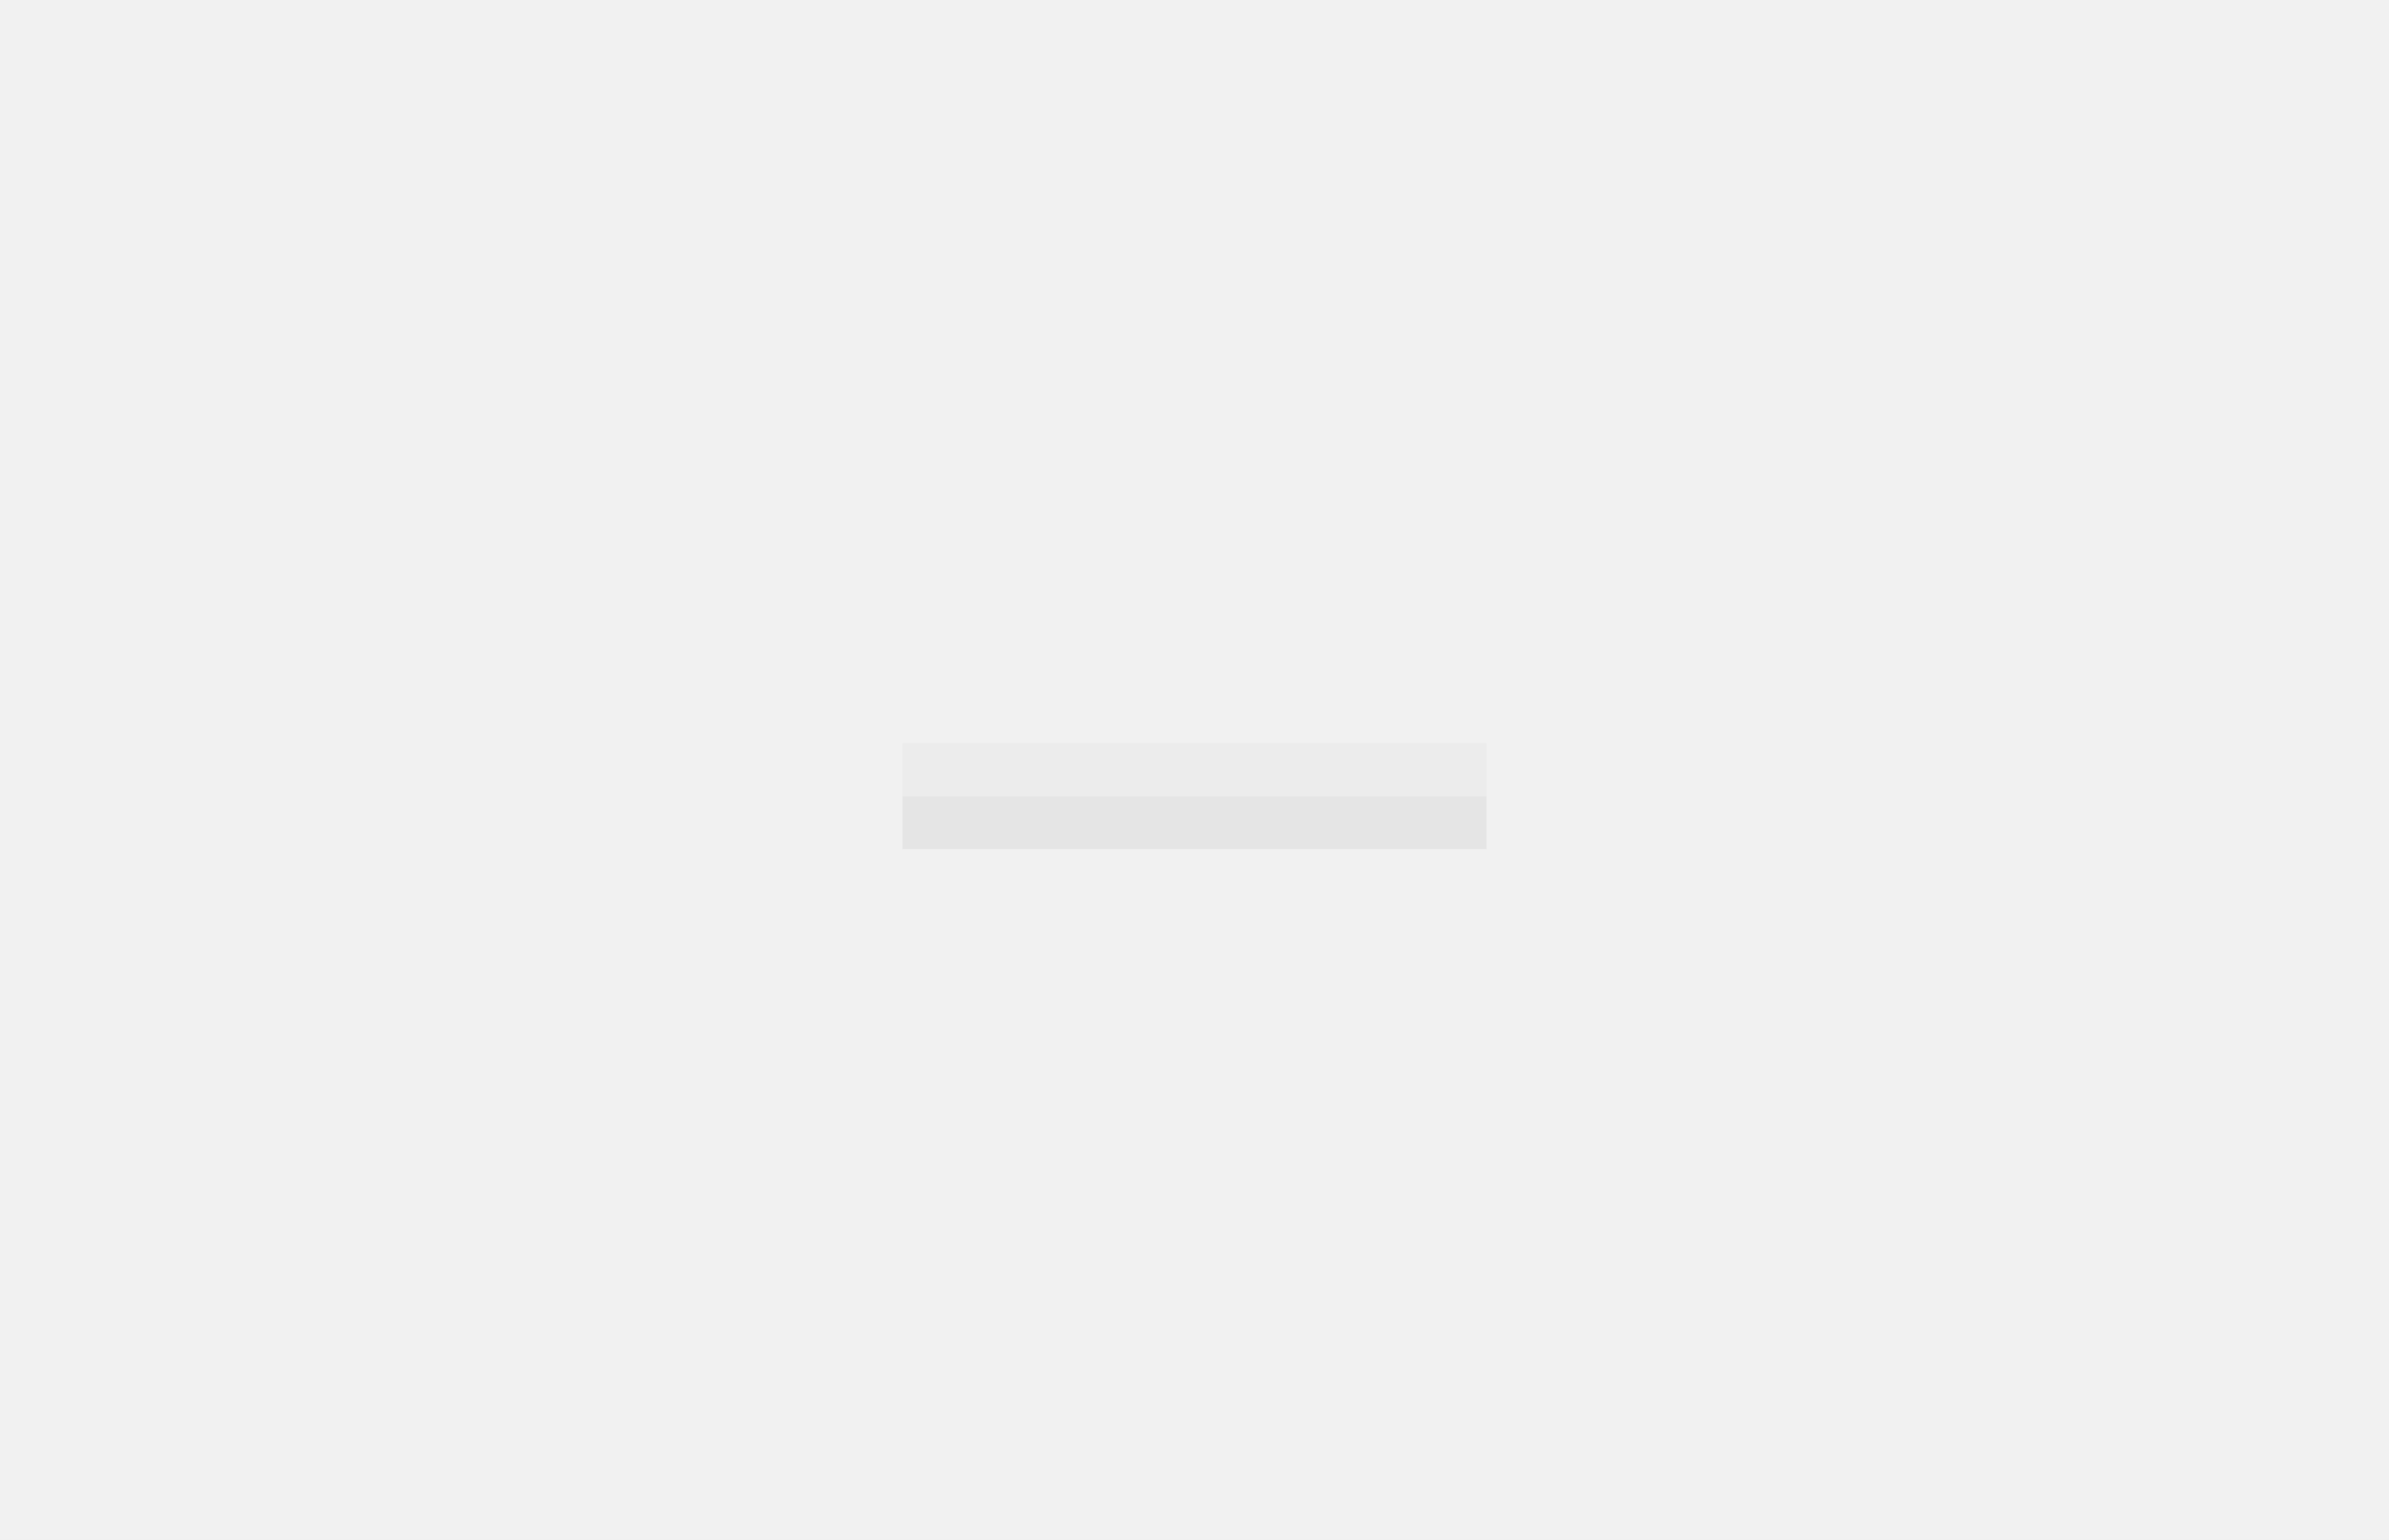
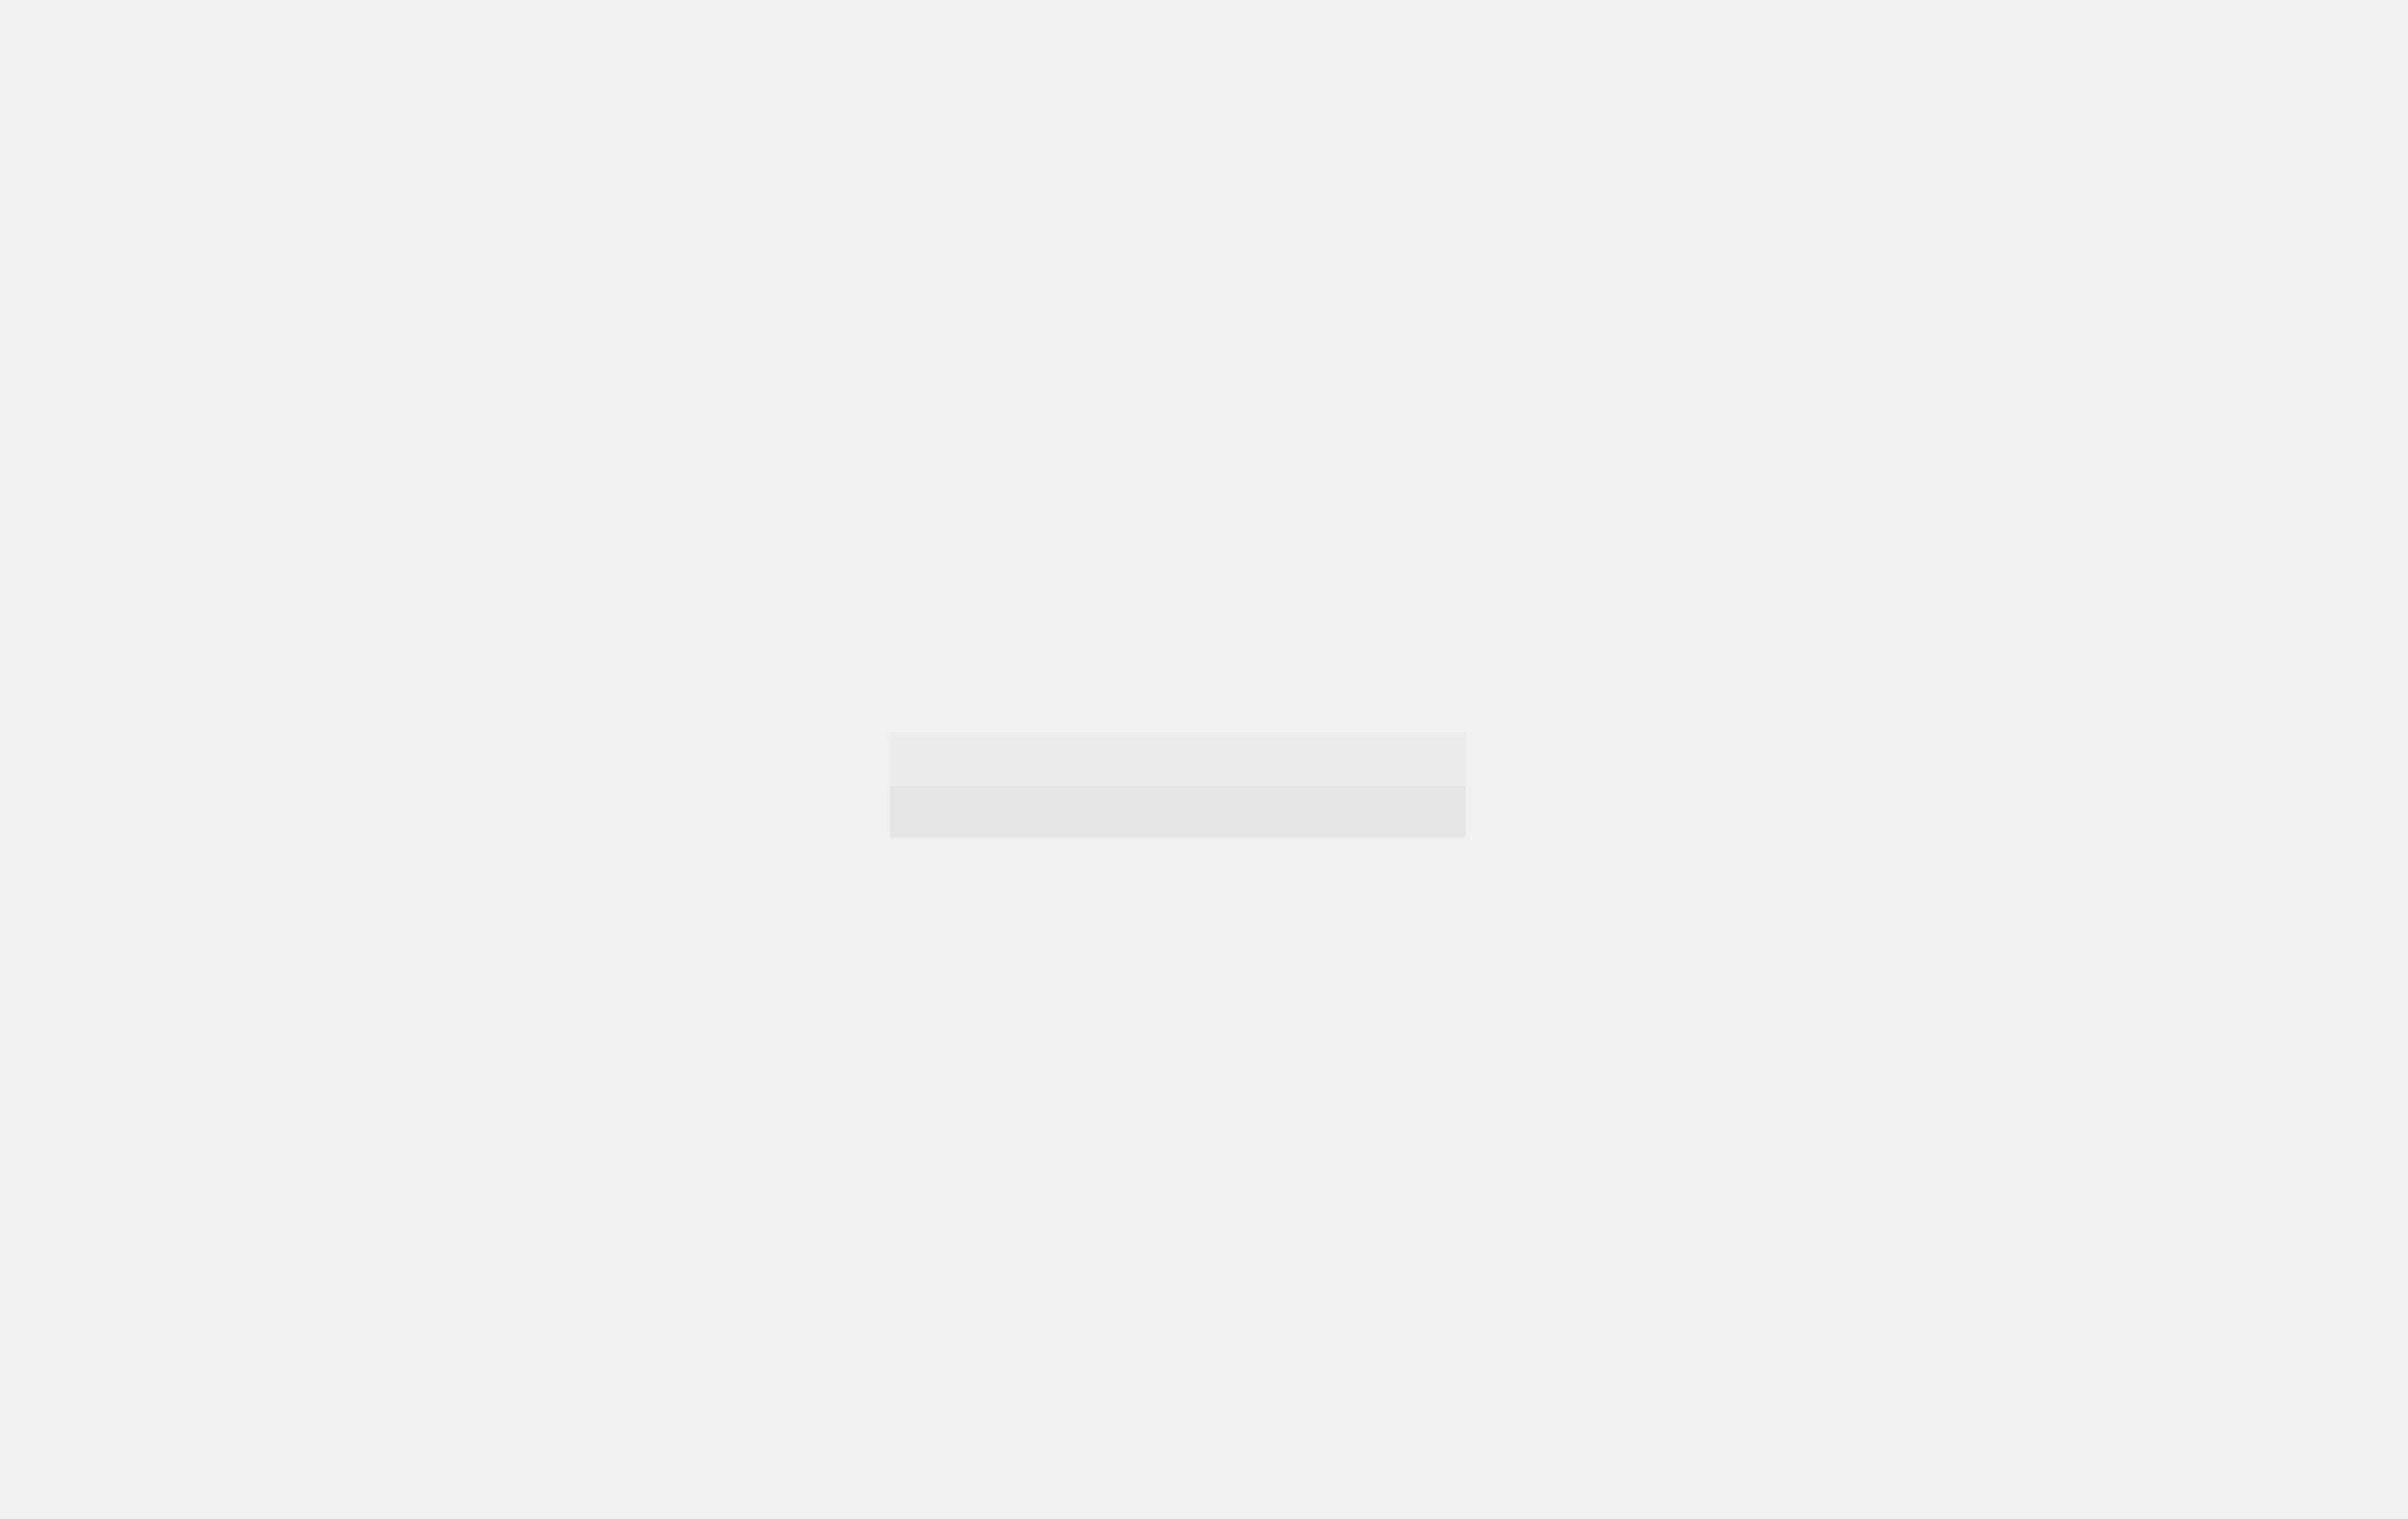
- <svg xmlns="http://www.w3.org/2000/svg" viewBox="0 0 45 29" version="1.1" id="svg5" width="45" height="29" xml:space="preserve">
+ <svg xmlns="http://www.w3.org/2000/svg" viewBox="0 0 46 29" version="1.1" id="svg5" width="46" height="29" xml:space="preserve">
  <defs id="defs9">
    <style type="text/css" id="current-color-scheme-36">
      .ColorScheme-Text {
        color:#eff0f1;
      }
      .ColorScheme-NegativeText {
        color:#da4453;
      }
      </style>
    <style type="text/css" id="current-color-scheme-367">
      .ColorScheme-Text {
        color:#eff0f1;
      }
      .ColorScheme-NegativeText {
        color:#da4453;
      }
      </style>
    <style type="text/css" id="current-color-scheme-5">
      .ColorScheme-Text {
        color:#eff0f1;
      }
      .ColorScheme-NegativeText {
        color:#da4453;
      }
      </style>
    <style type="text/css" id="current-color-scheme-36-3">
      .ColorScheme-Text {
        color:#eff0f1;
      }
      .ColorScheme-NegativeText {
        color:#da4453;
      }
      </style>
    <style type="text/css" id="current-color-scheme-62">
      .ColorScheme-Text {
        color:#eff0f1;
      }
      .ColorScheme-NegativeText {
        color:#da4453;
      }
      </style>
    <style type="text/css" id="current-color-scheme-5-9">
      .ColorScheme-Text {
        color:#eff0f1;
      }
      .ColorScheme-NegativeText {
        color:#da4453;
      }
      </style>
    <style type="text/css" id="current-color-scheme-36-3-1">
      .ColorScheme-Text {
        color:#eff0f1;
      }
      .ColorScheme-NegativeText {
        color:#da4453;
      }
      </style>
    <style type="text/css" id="current-color-scheme-3675">
      .ColorScheme-Text {
        color:#eff0f1;
      }
      .ColorScheme-NegativeText {
        color:#da4453;
      }
      </style>
    <style type="text/css" id="current-color-scheme-53-3">
      .ColorScheme-Text {
        color:#eff0f1;
      }
      .ColorScheme-NegativeText {
        color:#da4453;
      }
      </style>
    <style type="text/css" id="current-color-scheme-5-5">
      .ColorScheme-Text {
        color:#eff0f1;
      }
      .ColorScheme-NegativeText {
        color:#da4453;
      }
      </style>
    <style type="text/css" id="current-color-scheme-0">
      .ColorScheme-Text {
        color:#eff0f1;
      }
      .ColorScheme-NegativeText {
        color:#da4453;
      }
      </style>
    <style type="text/css" id="current-color-scheme-5-6">
      .ColorScheme-Text {
        color:#eff0f1;
      }
      .ColorScheme-NegativeText {
        color:#da4453;
      }
      </style>
    <style type="text/css" id="current-color-scheme-36-3-6">
      .ColorScheme-Text {
        color:#eff0f1;
      }
      .ColorScheme-NegativeText {
        color:#da4453;
      }
      </style>
    <style type="text/css" id="current-color-scheme-5356-2">
      .ColorScheme-Text {
        color:#eff0f1;
      }
      .ColorScheme-NegativeText {
        color:#da4453;
      }
      </style>
    <style type="text/css" id="current-color-scheme-5-2">
      .ColorScheme-Text {
        color:#eff0f1;
      }
      .ColorScheme-NegativeText {
        color:#da4453;
      }
      </style>
    <style type="text/css" id="current-color-scheme-36-3-91">
      .ColorScheme-Text {
        color:#eff0f1;
      }
      .ColorScheme-NegativeText {
        color:#da4453;
      }
      </style>
    <style type="text/css" id="current-color-scheme-35">
      .ColorScheme-Text {
        color:#eff0f1;
      }
      .ColorScheme-NegativeText {
        color:#da4453;
      }
      </style>
    <style type="text/css" id="current-color-scheme-5-6-2">
      .ColorScheme-Text {
        color:#eff0f1;
      }
      .ColorScheme-NegativeText {
        color:#da4453;
      }
      </style>
    <style type="text/css" id="current-color-scheme-36-3-2">
      .ColorScheme-Text {
        color:#eff0f1;
      }
      .ColorScheme-NegativeText {
        color:#da4453;
      }
      </style>
    <style type="text/css" id="current-color-scheme-535-9">
      .ColorScheme-Text {
        color:#eff0f1;
      }
      .ColorScheme-NegativeText {
        color:#da4453;
      }
      </style>
    <style type="text/css" id="current-color-scheme-53-7">
      .ColorScheme-Text {
        color:#eff0f1;
      }
      .ColorScheme-NegativeText {
        color:#da4453;
      }
      </style>
    <style type="text/css" id="current-color-scheme-5-62">
      .ColorScheme-Text {
        color:#eff0f1;
      }
      .ColorScheme-NegativeText {
        color:#da4453;
      }
      </style>
    <style type="text/css" id="current-color-scheme-36-3-9">
      .ColorScheme-Text {
        color:#eff0f1;
      }
      .ColorScheme-NegativeText {
        color:#da4453;
      }
      </style>
    <style type="text/css" id="current-color-scheme-36-7">
      .ColorScheme-Text {
        color:#eff0f1;
      }
      .ColorScheme-NegativeText {
        color:#da4453;
      }
      </style>
    <style type="text/css" id="current-color-scheme-367-5">
      .ColorScheme-Text {
        color:#eff0f1;
      }
      .ColorScheme-NegativeText {
        color:#da4453;
      }
      </style>
    <style type="text/css" id="current-color-scheme-5-3">
      .ColorScheme-Text {
        color:#eff0f1;
      }
      .ColorScheme-NegativeText {
        color:#da4453;
      }
      </style>
    <style type="text/css" id="current-color-scheme-36-3-5">
      .ColorScheme-Text {
        color:#eff0f1;
      }
      .ColorScheme-NegativeText {
        color:#da4453;
      }
      </style>
    <style type="text/css" id="current-color-scheme-62-6">
      .ColorScheme-Text {
        color:#eff0f1;
      }
      .ColorScheme-NegativeText {
        color:#da4453;
      }
      </style>
    <style type="text/css" id="current-color-scheme-5-9-2">
      .ColorScheme-Text {
        color:#eff0f1;
      }
      .ColorScheme-NegativeText {
        color:#da4453;
      }
      </style>
    <style type="text/css" id="current-color-scheme-36-3-1-9">
      .ColorScheme-Text {
        color:#eff0f1;
      }
      .ColorScheme-NegativeText {
        color:#da4453;
      }
      </style>
    <style type="text/css" id="current-color-scheme-3675-1">
      .ColorScheme-Text {
        color:#eff0f1;
      }
      .ColorScheme-NegativeText {
        color:#da4453;
      }
      </style>
    <style type="text/css" id="current-color-scheme-53-3-2">
      .ColorScheme-Text {
        color:#eff0f1;
      }
      .ColorScheme-NegativeText {
        color:#da4453;
      }
      </style>
    <style type="text/css" id="current-color-scheme-5-5-7">
      .ColorScheme-Text {
        color:#eff0f1;
      }
      .ColorScheme-NegativeText {
        color:#da4453;
      }
      </style>
    <style type="text/css" id="current-color-scheme-0-0">
      .ColorScheme-Text {
        color:#eff0f1;
      }
      .ColorScheme-NegativeText {
        color:#da4453;
      }
      </style>
    <style type="text/css" id="current-color-scheme-5-6-9">
      .ColorScheme-Text {
        color:#eff0f1;
      }
      .ColorScheme-NegativeText {
        color:#da4453;
      }
      </style>
    <style type="text/css" id="current-color-scheme-36-3-6-3">
      .ColorScheme-Text {
        color:#eff0f1;
      }
      .ColorScheme-NegativeText {
        color:#da4453;
      }
      </style>
    <style type="text/css" id="current-color-scheme-5356-2-6">
      .ColorScheme-Text {
        color:#eff0f1;
      }
      .ColorScheme-NegativeText {
        color:#da4453;
      }
      </style>
    <style type="text/css" id="current-color-scheme-5-2-0">
      .ColorScheme-Text {
        color:#eff0f1;
      }
      .ColorScheme-NegativeText {
        color:#da4453;
      }
      </style>
    <style type="text/css" id="current-color-scheme-36-3-91-6">
      .ColorScheme-Text {
        color:#eff0f1;
      }
      .ColorScheme-NegativeText {
        color:#da4453;
      }
      </style>
    <style type="text/css" id="current-color-scheme-35-2">
      .ColorScheme-Text {
        color:#eff0f1;
      }
      .ColorScheme-NegativeText {
        color:#da4453;
      }
      </style>
    <style type="text/css" id="current-color-scheme-5-6-2-6">
      .ColorScheme-Text {
        color:#eff0f1;
      }
      .ColorScheme-NegativeText {
        color:#da4453;
      }
      </style>
    <style type="text/css" id="current-color-scheme-36-3-2-1">
      .ColorScheme-Text {
        color:#eff0f1;
      }
      .ColorScheme-NegativeText {
        color:#da4453;
      }
      </style>
    <style type="text/css" id="current-color-scheme-535-9-8">
      .ColorScheme-Text {
        color:#eff0f1;
      }
      .ColorScheme-NegativeText {
        color:#da4453;
      }
      </style>
    <style type="text/css" id="current-color-scheme-53-7-7">
      .ColorScheme-Text {
        color:#eff0f1;
      }
      .ColorScheme-NegativeText {
        color:#da4453;
      }
      </style>
    <style type="text/css" id="current-color-scheme-5-62-9">
      .ColorScheme-Text {
        color:#eff0f1;
      }
      .ColorScheme-NegativeText {
        color:#da4453;
      }
      </style>
    <style type="text/css" id="current-color-scheme-36-3-9-2">
      .ColorScheme-Text {
        color:#eff0f1;
      }
      .ColorScheme-NegativeText {
        color:#da4453;
      }
      </style>
  </defs>
  <style type="text/css" id="current-color-scheme">
        .ColorScheme-Text {
            color:#eff0f1;
        }
    </style>
  <style type="text/css" id="current-color-scheme-5356">
        .ColorScheme-Text {
            color:#eff0f1;
        }
    </style>
  <style type="text/css" id="current-color-scheme-535">
        .ColorScheme-Text {
            color:#eff0f1;
        }
    </style>
  <style type="text/css" id="current-color-scheme-53">
        .ColorScheme-Text {
            color:#eff0f1;
        }
    </style>
  <style type="text/css" id="current-color-scheme-3">
        .ColorScheme-Text {
            color:#eff0f1;
        }
    </style>
  <style type="text/css" id="current-color-scheme-3-5">
        .ColorScheme-Text {
            color:#eff0f1;
        }
    </style>
  <style type="text/css" id="current-color-scheme-3-3">
        .ColorScheme-Text {
            color:#eff0f1;
        }
    </style>
  <style type="text/css" id="current-color-scheme-36-35">
        .ColorScheme-Text {
            color:#eff0f1;
        }
    </style>
  <style type="text/css" id="current-color-scheme-6">
        .ColorScheme-Text {
            color:#eff0f1;
        }
    </style>
  <style type="text/css" id="current-color-scheme-3-7">
        .ColorScheme-Text {
            color:#eff0f1;
        }
    </style>
  <style type="text/css" id="current-color-scheme-3-2">
        .ColorScheme-Text {
            color:#eff0f1;
        }
    </style>
  <style type="text/css" id="current-color-scheme-3-3-7">
        .ColorScheme-Text {
            color:#eff0f1;
        }
    </style>
  <style type="text/css" id="current-color-scheme-36-0">
        .ColorScheme-Text {
            color:#eff0f1;
        }
    </style>
  <style type="text/css" id="current-color-scheme-6-9">
        .ColorScheme-Text {
            color:#eff0f1;
        }
    </style>
  <style type="text/css" id="current-color-scheme-3-7-3">
        .ColorScheme-Text {
            color:#eff0f1;
        }
    </style>
  <style type="text/css" id="current-color-scheme-3-12">
        .ColorScheme-Text {
            color:#eff0f1;
        }
    </style>
  <style type="text/css" id="current-color-scheme-3-5-7">
        .ColorScheme-Text {
            color:#eff0f1;
        }
    </style>
  <style type="text/css" id="current-color-scheme-3-3-09">
        .ColorScheme-Text {
            color:#eff0f1;
        }
    </style>
  <style type="text/css" id="current-color-scheme-36-360">
        .ColorScheme-Text {
            color:#eff0f1;
        }
    </style>
  <style type="text/css" id="current-color-scheme-3-2-6">
        .ColorScheme-Text {
            color:#eff0f1;
        }
    </style>
  <style type="text/css" id="current-color-scheme-3-3-6">
        .ColorScheme-Text {
            color:#eff0f1;
        }
    </style>
  <style type="text/css" id="current-color-scheme-36-1">
        .ColorScheme-Text {
            color:#eff0f1;
        }
    </style>
  <style type="text/css" id="current-color-scheme-6-2">
        .ColorScheme-Text {
            color:#eff0f1;
        }
    </style>
  <style type="text/css" id="current-color-scheme-3-7-61">
        .ColorScheme-Text {
            color:#eff0f1;
        }
    </style>
  <style type="text/css" id="current-color-scheme-3-0">
        .ColorScheme-Text {
            color:#eff0f1;
        }
    </style>
  <style type="text/css" id="current-color-scheme-3-3-9">
        .ColorScheme-Text {
            color:#eff0f1;
        }
    </style>
  <style type="text/css" id="current-color-scheme-36-36">
        .ColorScheme-Text {
            color:#eff0f1;
        }
    </style>
  <style type="text/css" id="current-color-scheme-6-0">
        .ColorScheme-Text {
            color:#eff0f1;
        }
    </style>
  <style type="text/css" id="current-color-scheme-3-7-6">
        .ColorScheme-Text {
            color:#eff0f1;
        }
    </style>
  <style type="text/css" id="current-color-scheme-3-9">
        .ColorScheme-Text {
            color:#eff0f1;
        }
    </style>
  <style type="text/css" id="current-color-scheme-3-3-1">
        .ColorScheme-Text {
            color:#eff0f1;
        }
    </style>
  <style type="text/css" id="current-color-scheme-36-2">
        .ColorScheme-Text {
            color:#eff0f1;
        }
    </style>
  <style type="text/css" id="current-color-scheme-6-7">
        .ColorScheme-Text {
            color:#eff0f1;
        }
    </style>
  <style type="text/css" id="current-color-scheme-3-7-0">
        .ColorScheme-Text {
            color:#eff0f1;
        }
    </style>
  <style type="text/css" id="current-color-scheme-3-1">
        .ColorScheme-Text {
            color:#eff0f1;
        }
    </style>
  <style type="text/css" id="current-color-scheme-36-27">
        .ColorScheme-Text {
            color:#eff0f1;
        }
    </style>
  <style type="text/css" id="current-color-scheme-3-5-2">
        .ColorScheme-Text {
            color:#eff0f1;
        }
    </style>
  <style type="text/css" id="current-color-scheme-3-3-0">
        .ColorScheme-Text {
            color:#eff0f1;
        }
    </style>
  <style type="text/css" id="current-color-scheme-36-6">
        .ColorScheme-Text {
            color:#eff0f1;
        }
    </style>
  <style type="text/css" id="current-color-scheme-6-9-8">
        .ColorScheme-Text {
            color:#eff0f1;
        }
    </style>
  <style type="text/css" id="current-color-scheme-3-7-3-7">
        .ColorScheme-Text {
            color:#eff0f1;
        }
    </style>
  <g id="g7" transform="translate(-16)" />
  <g id="g9" transform="translate(-13,-1)">
    <g id="g1" transform="translate(-20,-11)">
      <g id="g7-5" transform="translate(-16)" />
      <g id="g9-2" transform="translate(-13,-1)">
-         <rect style="fill:#ffffff;fill-opacity:0.1;stroke-width:5.774;stroke-linecap:round;stroke-linejoin:round;paint-order:stroke fill markers" id="rect1-5" width="45" height="29" x="46" y="13" rx="0" />
+         <rect style="fill:#ffffff;fill-opacity:0.1;stroke-width:5.774;stroke-linecap:round;stroke-linejoin:round;paint-order:stroke fill markers" id="rect1-5" width="46" height="29" x="46" y="13" rx="0" />
      </g>
    </g>
    <rect style="fill:#e3e3e3;fill-opacity:0.4;stroke-linecap:round;stroke-linejoin:round;paint-order:stroke fill markers" id="rect1" width="11" height="1" x="30" y="15" />
    <rect style="fill:#e5e5e5;fill-opacity:1;stroke-linecap:round;stroke-linejoin:round;paint-order:stroke fill markers" id="rect3" width="11" height="1" x="30" y="16" />
  </g>
  <style type="text/css" id="current-color-scheme-37">
        .ColorScheme-Text {
            color:#eff0f1;
        }
    </style>
  <style type="text/css" id="current-color-scheme-5356-5">
        .ColorScheme-Text {
            color:#eff0f1;
        }
    </style>
  <style type="text/css" id="current-color-scheme-535-92">
        .ColorScheme-Text {
            color:#eff0f1;
        }
    </style>
  <style type="text/css" id="current-color-scheme-53-2">
        .ColorScheme-Text {
            color:#eff0f1;
        }
    </style>
  <style type="text/css" id="current-color-scheme-3-8">
        .ColorScheme-Text {
            color:#eff0f1;
        }
    </style>
  <style type="text/css" id="current-color-scheme-3-5-9">
        .ColorScheme-Text {
            color:#eff0f1;
        }
    </style>
  <style type="text/css" id="current-color-scheme-3-3-73">
        .ColorScheme-Text {
            color:#eff0f1;
        }
    </style>
  <style type="text/css" id="current-color-scheme-36-35-6">
        .ColorScheme-Text {
            color:#eff0f1;
        }
    </style>
  <style type="text/css" id="current-color-scheme-6-1">
        .ColorScheme-Text {
            color:#eff0f1;
        }
    </style>
  <style type="text/css" id="current-color-scheme-3-7-2">
        .ColorScheme-Text {
            color:#eff0f1;
        }
    </style>
  <style type="text/css" id="current-color-scheme-3-2-9">
        .ColorScheme-Text {
            color:#eff0f1;
        }
    </style>
  <style type="text/css" id="current-color-scheme-3-3-7-3">
        .ColorScheme-Text {
            color:#eff0f1;
        }
    </style>
  <style type="text/css" id="current-color-scheme-36-0-1">
        .ColorScheme-Text {
            color:#eff0f1;
        }
    </style>
  <style type="text/css" id="current-color-scheme-6-9-9">
        .ColorScheme-Text {
            color:#eff0f1;
        }
    </style>
  <style type="text/css" id="current-color-scheme-3-7-3-4">
        .ColorScheme-Text {
            color:#eff0f1;
        }
    </style>
  <style type="text/css" id="current-color-scheme-3-12-7">
        .ColorScheme-Text {
            color:#eff0f1;
        }
    </style>
  <style type="text/css" id="current-color-scheme-3-5-7-8">
        .ColorScheme-Text {
            color:#eff0f1;
        }
    </style>
  <style type="text/css" id="current-color-scheme-3-3-09-4">
        .ColorScheme-Text {
            color:#eff0f1;
        }
    </style>
  <style type="text/css" id="current-color-scheme-36-360-5">
        .ColorScheme-Text {
            color:#eff0f1;
        }
    </style>
  <style type="text/css" id="current-color-scheme-3-2-6-0">
        .ColorScheme-Text {
            color:#eff0f1;
        }
    </style>
  <style type="text/css" id="current-color-scheme-3-3-6-3">
        .ColorScheme-Text {
            color:#eff0f1;
        }
    </style>
  <style type="text/css" id="current-color-scheme-36-1-6">
        .ColorScheme-Text {
            color:#eff0f1;
        }
    </style>
  <style type="text/css" id="current-color-scheme-6-2-1">
        .ColorScheme-Text {
            color:#eff0f1;
        }
    </style>
  <style type="text/css" id="current-color-scheme-3-7-61-0">
        .ColorScheme-Text {
            color:#eff0f1;
        }
    </style>
  <style type="text/css" id="current-color-scheme-3-0-6">
        .ColorScheme-Text {
            color:#eff0f1;
        }
    </style>
  <style type="text/css" id="current-color-scheme-3-3-9-3">
        .ColorScheme-Text {
            color:#eff0f1;
        }
    </style>
  <style type="text/css" id="current-color-scheme-36-36-2">
        .ColorScheme-Text {
            color:#eff0f1;
        }
    </style>
  <style type="text/css" id="current-color-scheme-6-0-0">
        .ColorScheme-Text {
            color:#eff0f1;
        }
    </style>
  <style type="text/css" id="current-color-scheme-3-7-6-6">
        .ColorScheme-Text {
            color:#eff0f1;
        }
    </style>
  <style type="text/css" id="current-color-scheme-3-9-1">
        .ColorScheme-Text {
            color:#eff0f1;
        }
    </style>
  <style type="text/css" id="current-color-scheme-3-3-1-5">
        .ColorScheme-Text {
            color:#eff0f1;
        }
    </style>
  <style type="text/css" id="current-color-scheme-36-2-5">
        .ColorScheme-Text {
            color:#eff0f1;
        }
    </style>
  <style type="text/css" id="current-color-scheme-6-7-4">
        .ColorScheme-Text {
            color:#eff0f1;
        }
    </style>
  <style type="text/css" id="current-color-scheme-3-7-0-7">
        .ColorScheme-Text {
            color:#eff0f1;
        }
    </style>
  <style type="text/css" id="current-color-scheme-3-1-6">
        .ColorScheme-Text {
            color:#eff0f1;
        }
    </style>
  <style type="text/css" id="current-color-scheme-36-27-5">
        .ColorScheme-Text {
            color:#eff0f1;
        }
    </style>
  <style type="text/css" id="current-color-scheme-3-5-2-6">
        .ColorScheme-Text {
            color:#eff0f1;
        }
    </style>
  <style type="text/css" id="current-color-scheme-3-3-0-9">
        .ColorScheme-Text {
            color:#eff0f1;
        }
    </style>
  <style type="text/css" id="current-color-scheme-36-6-3">
        .ColorScheme-Text {
            color:#eff0f1;
        }
    </style>
  <style type="text/css" id="current-color-scheme-6-9-8-7">
        .ColorScheme-Text {
            color:#eff0f1;
        }
    </style>
  <style type="text/css" id="current-color-scheme-3-7-3-7-4">
        .ColorScheme-Text {
            color:#eff0f1;
        }
    </style>
</svg>
